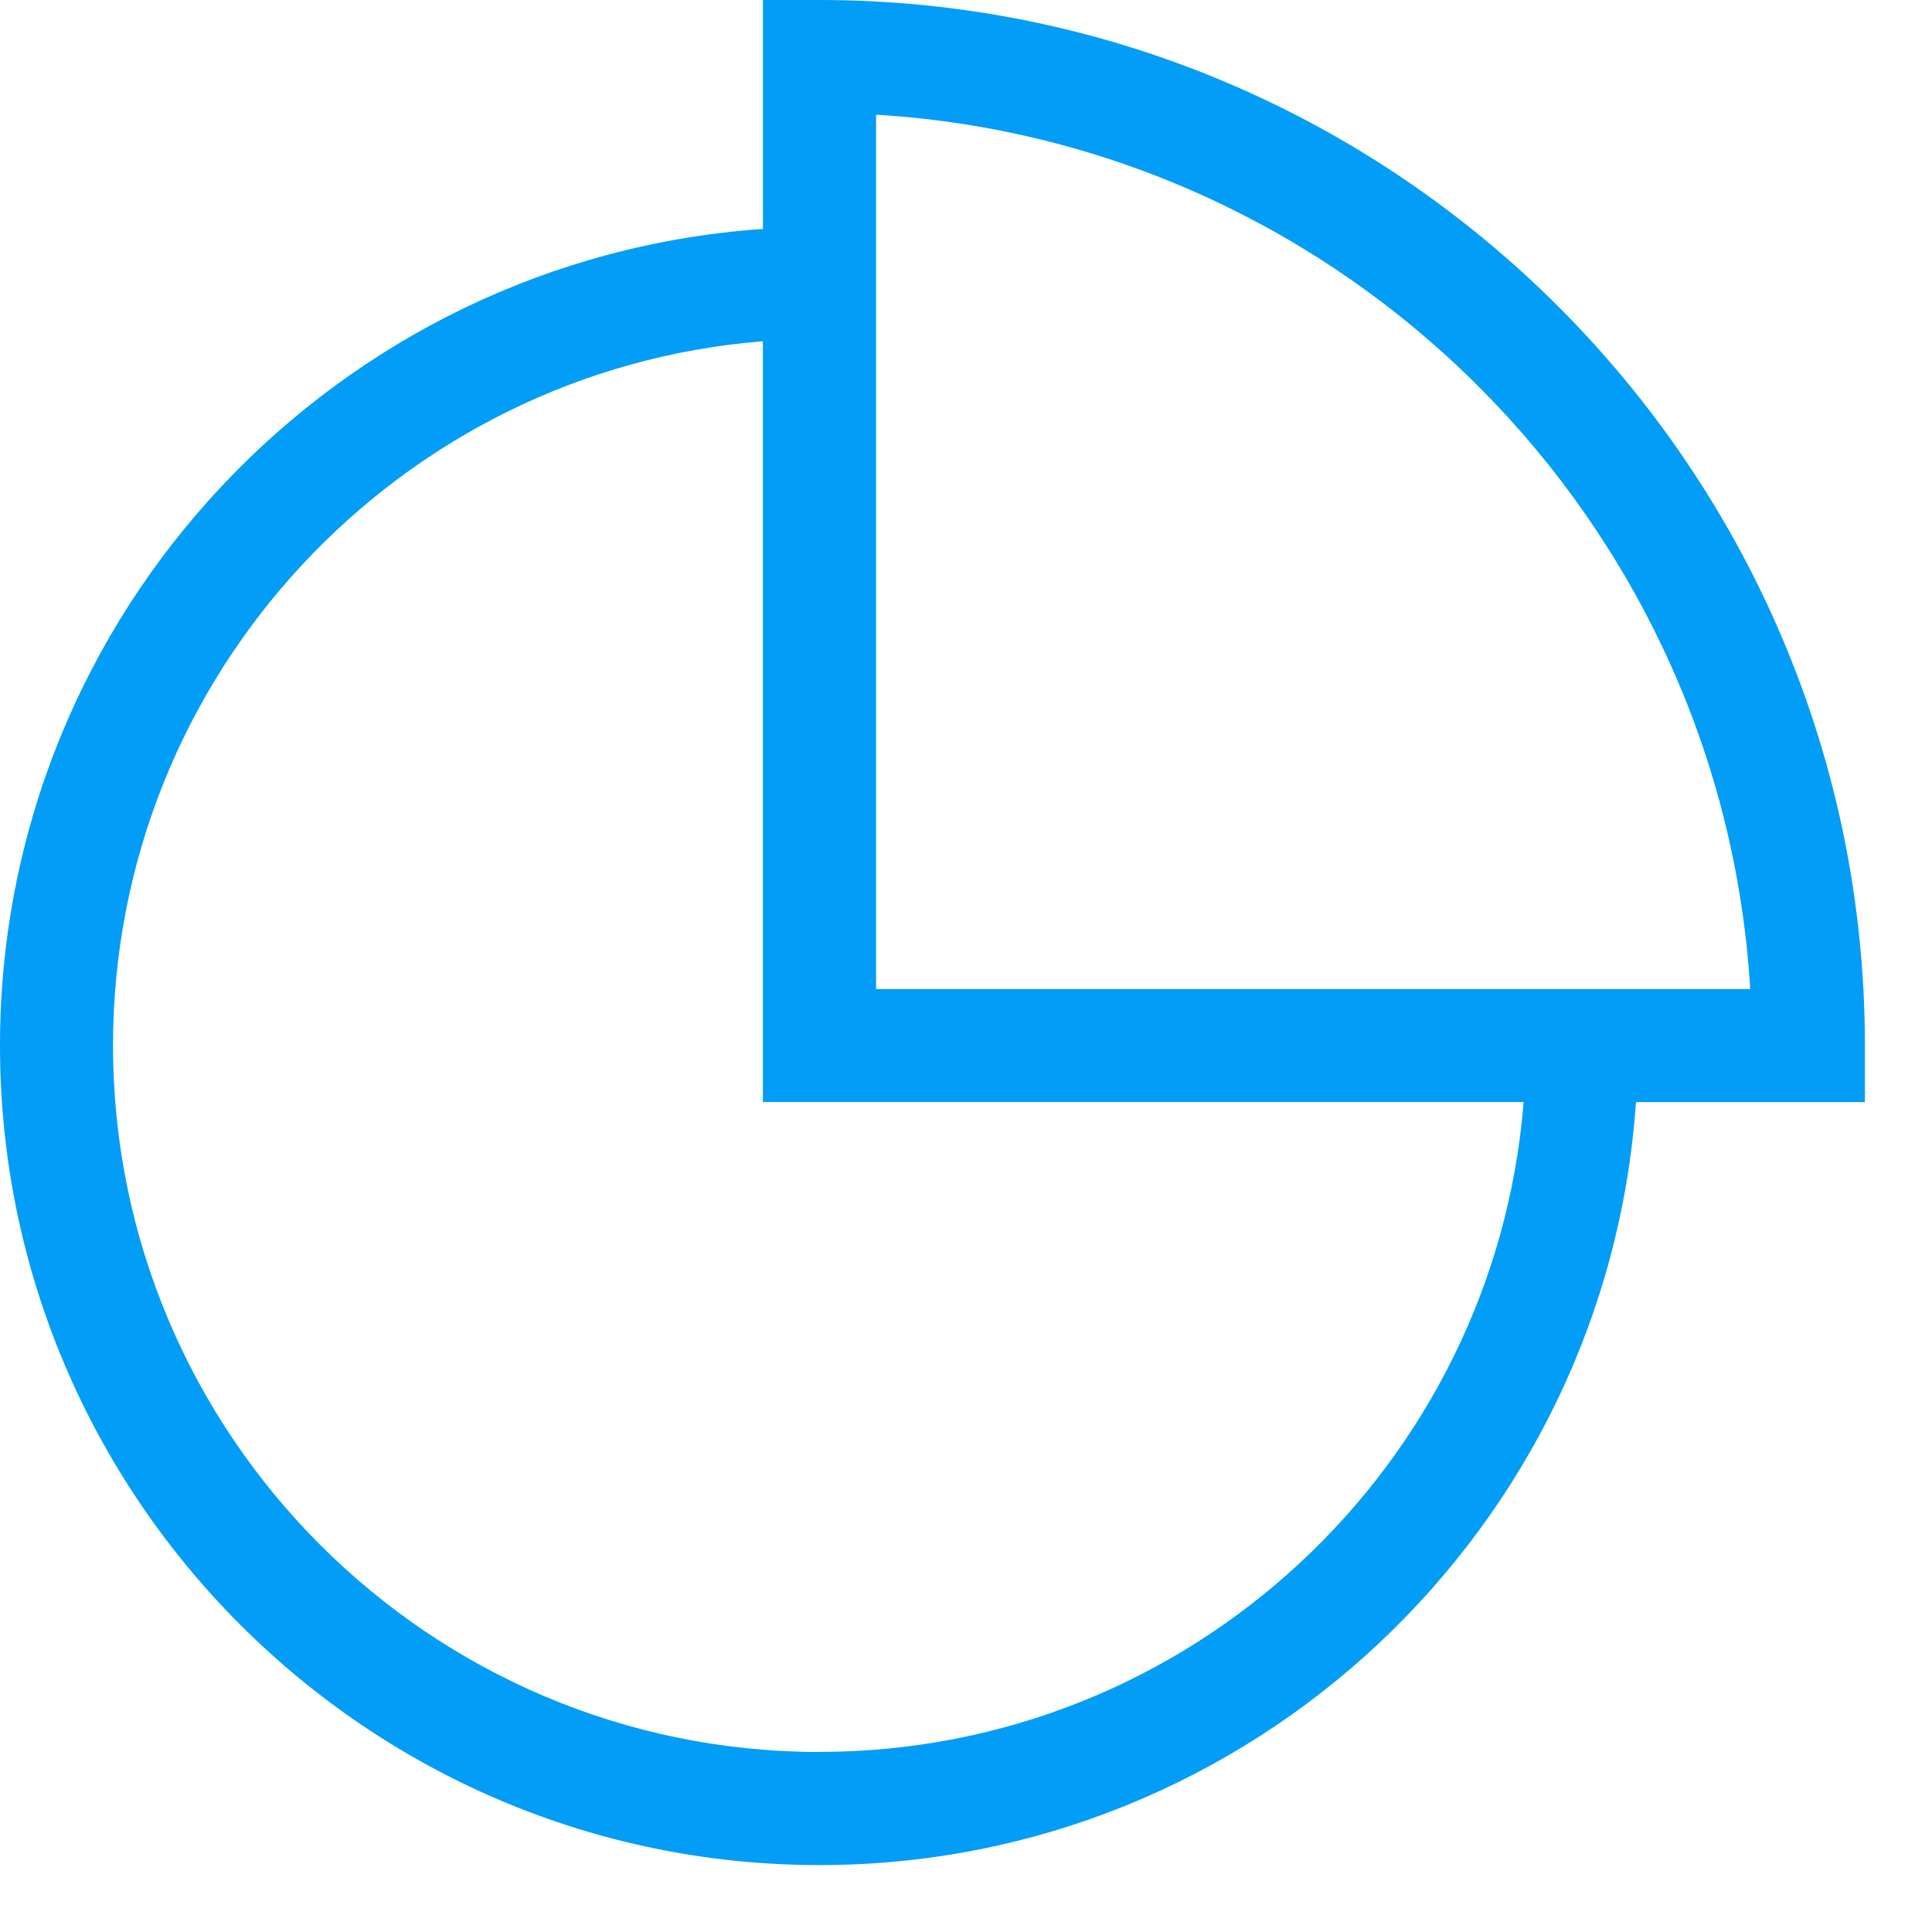
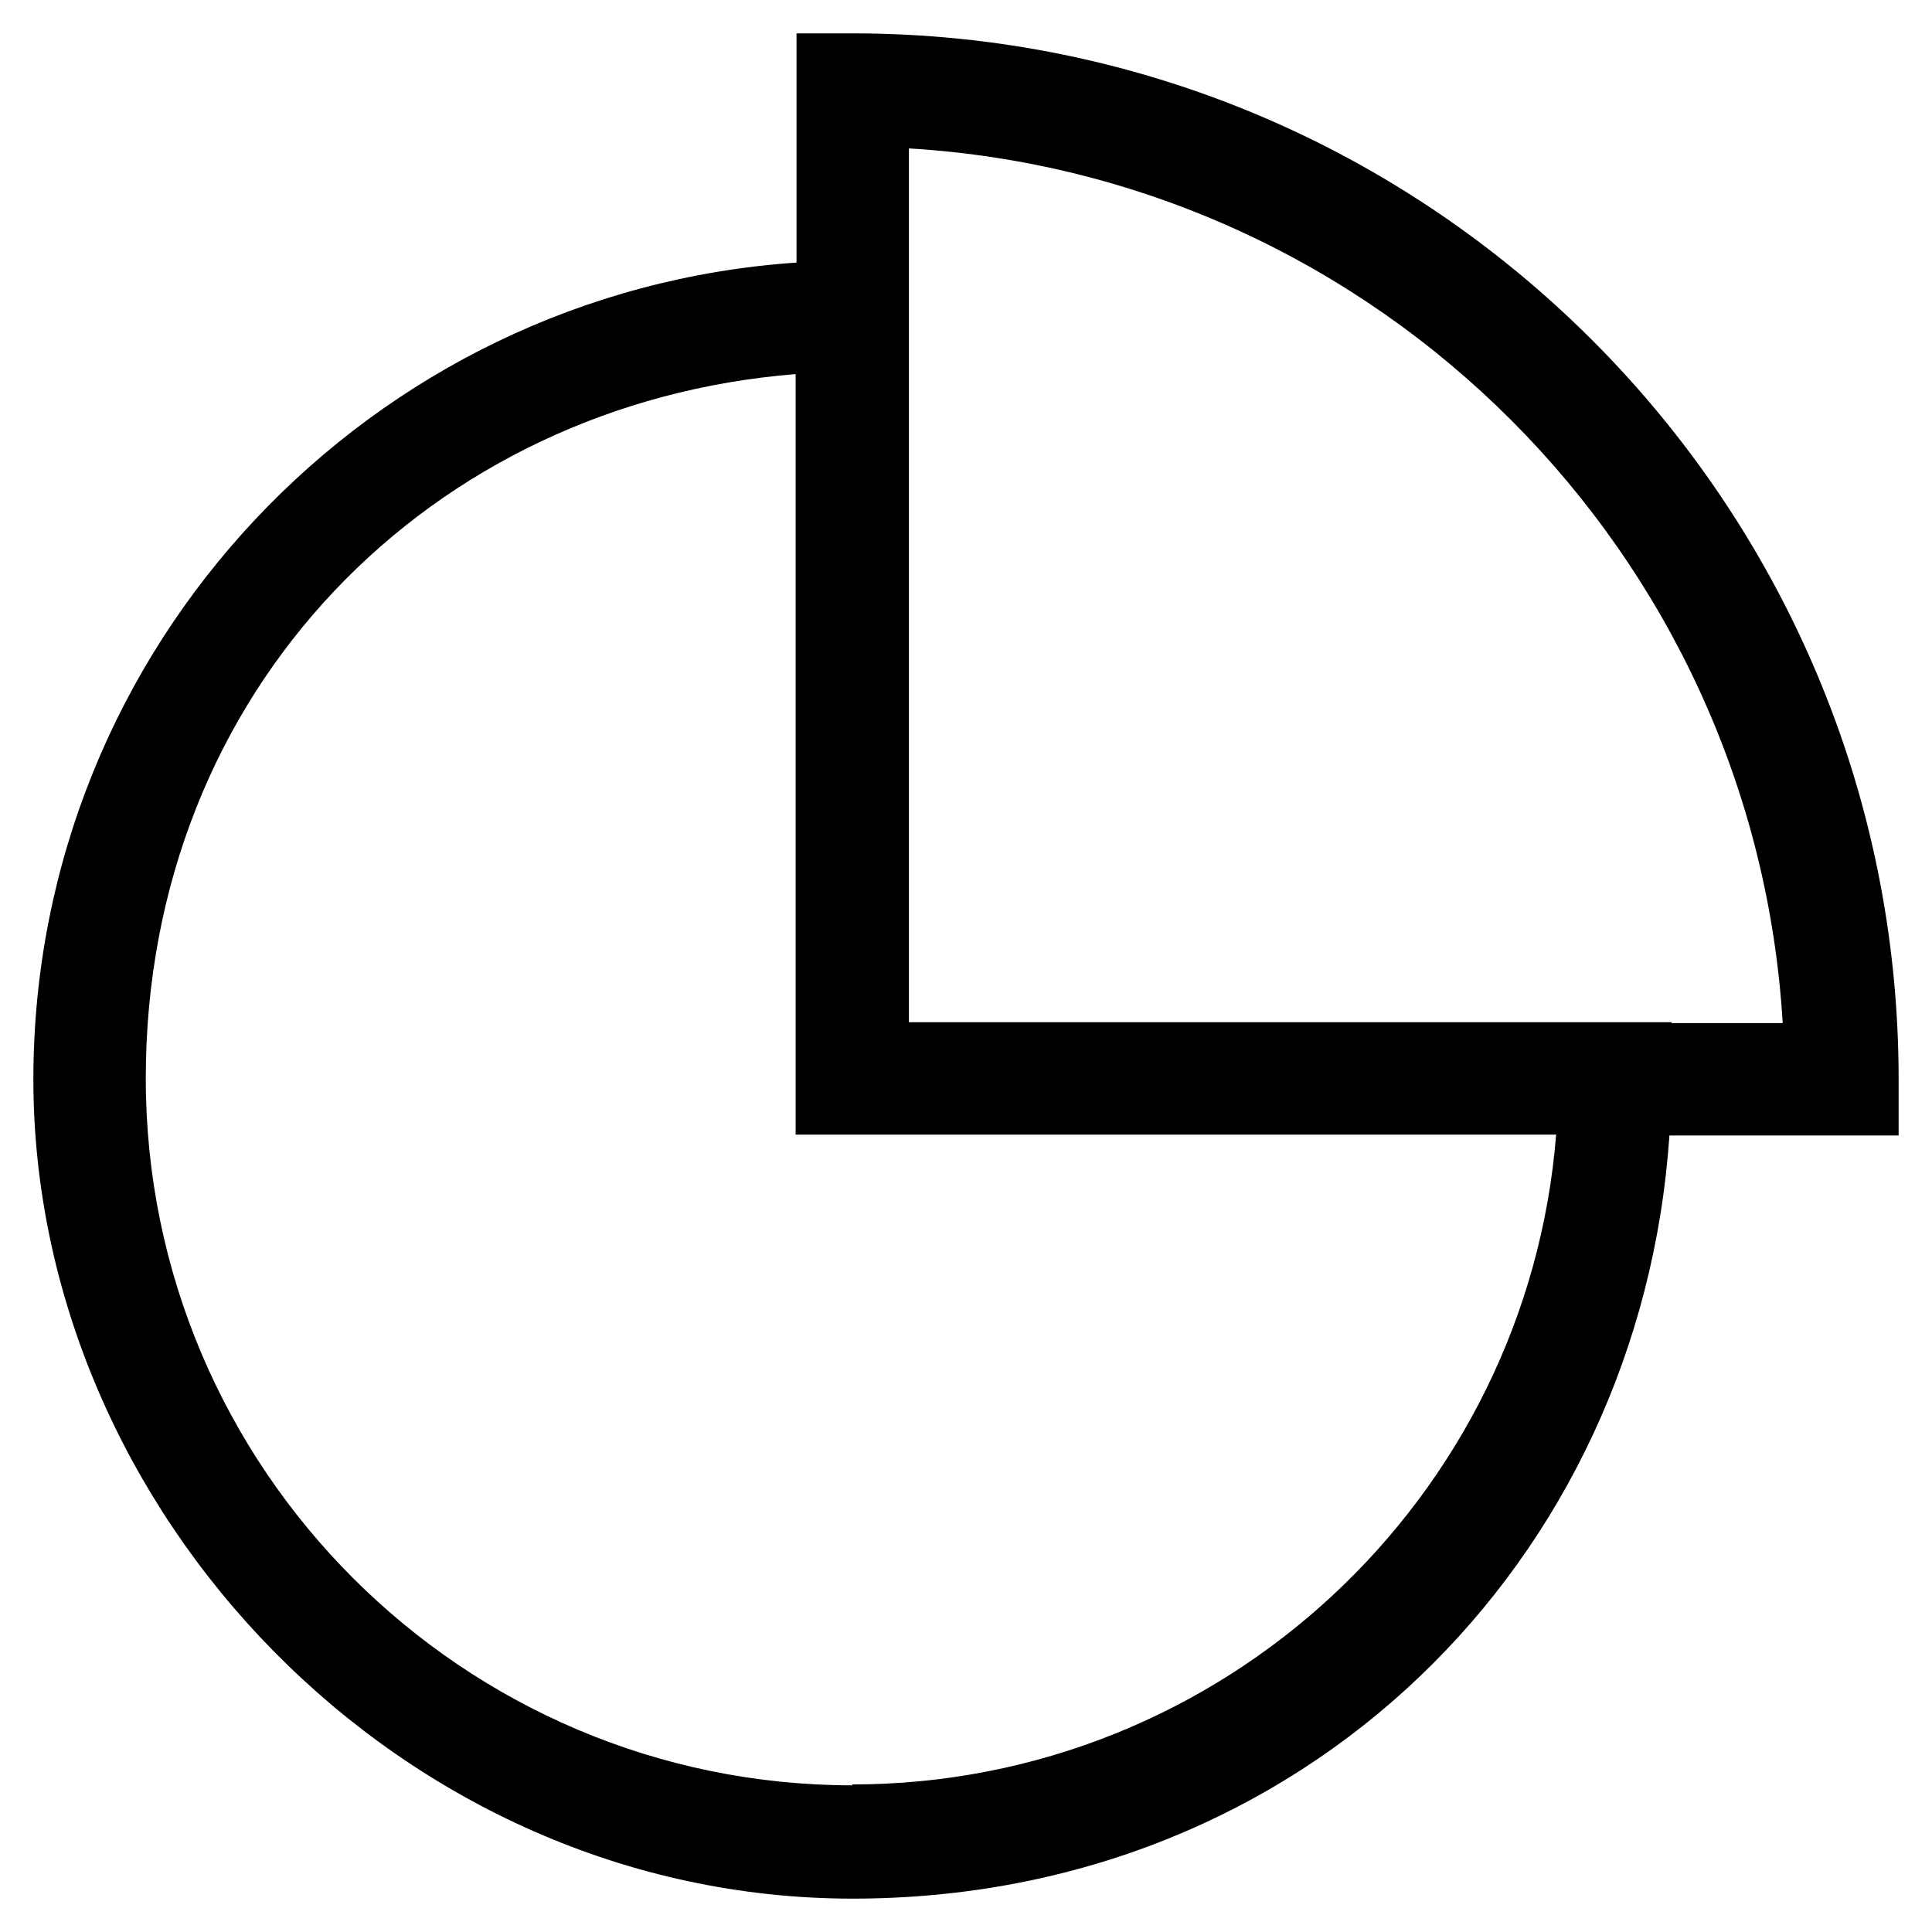
- <svg xmlns="http://www.w3.org/2000/svg" width="22" height="22">
-   <path fill="#029DF7" fill-rule="evenodd" d="M9.332 0h-.644v2.607C3.843 2.941 0 6.977 0 11.907c0 5.145 4.186 9.331 9.332 9.331 4.927 0 8.965-3.843 9.297-8.688h2.607v-.644C21.236 5.341 15.896 0 9.332 0Zm0 19.95c-4.437 0-8.045-3.608-8.045-8.045 0-4.219 3.263-7.69 7.4-8.019v8.663h8.663c-.33 4.135-3.798 7.4-8.018 7.4Zm9.33-8.688H9.976V1.306c5.343.321 9.633 4.613 9.954 9.956h-1.268Z" />
+ <svg xmlns="http://www.w3.org/2000/svg" id="a" viewBox="0 0 22 22">
+   <path d="m9.71.38h-.64v2.61C4.22,3.32.38,7.36.38,12.29s4.19,9.33,9.33,9.33,8.97-3.84,9.3-8.69h2.61v-.64C21.62,5.72,16.28.38,9.71.38Zm0,19.95c-4.44,0-8.05-3.61-8.05-8.05s3.26-7.69,7.4-8.02v8.66h8.66c-.33,4.14-3.8,7.4-8.02,7.4h0Zm9.33-8.69h-8.69V1.69c5.34.32,9.63,4.61,9.95,9.96,0,0-1.27,0-1.27,0Z" fill-rule="evenodd" stroke-width="0" />
</svg>
